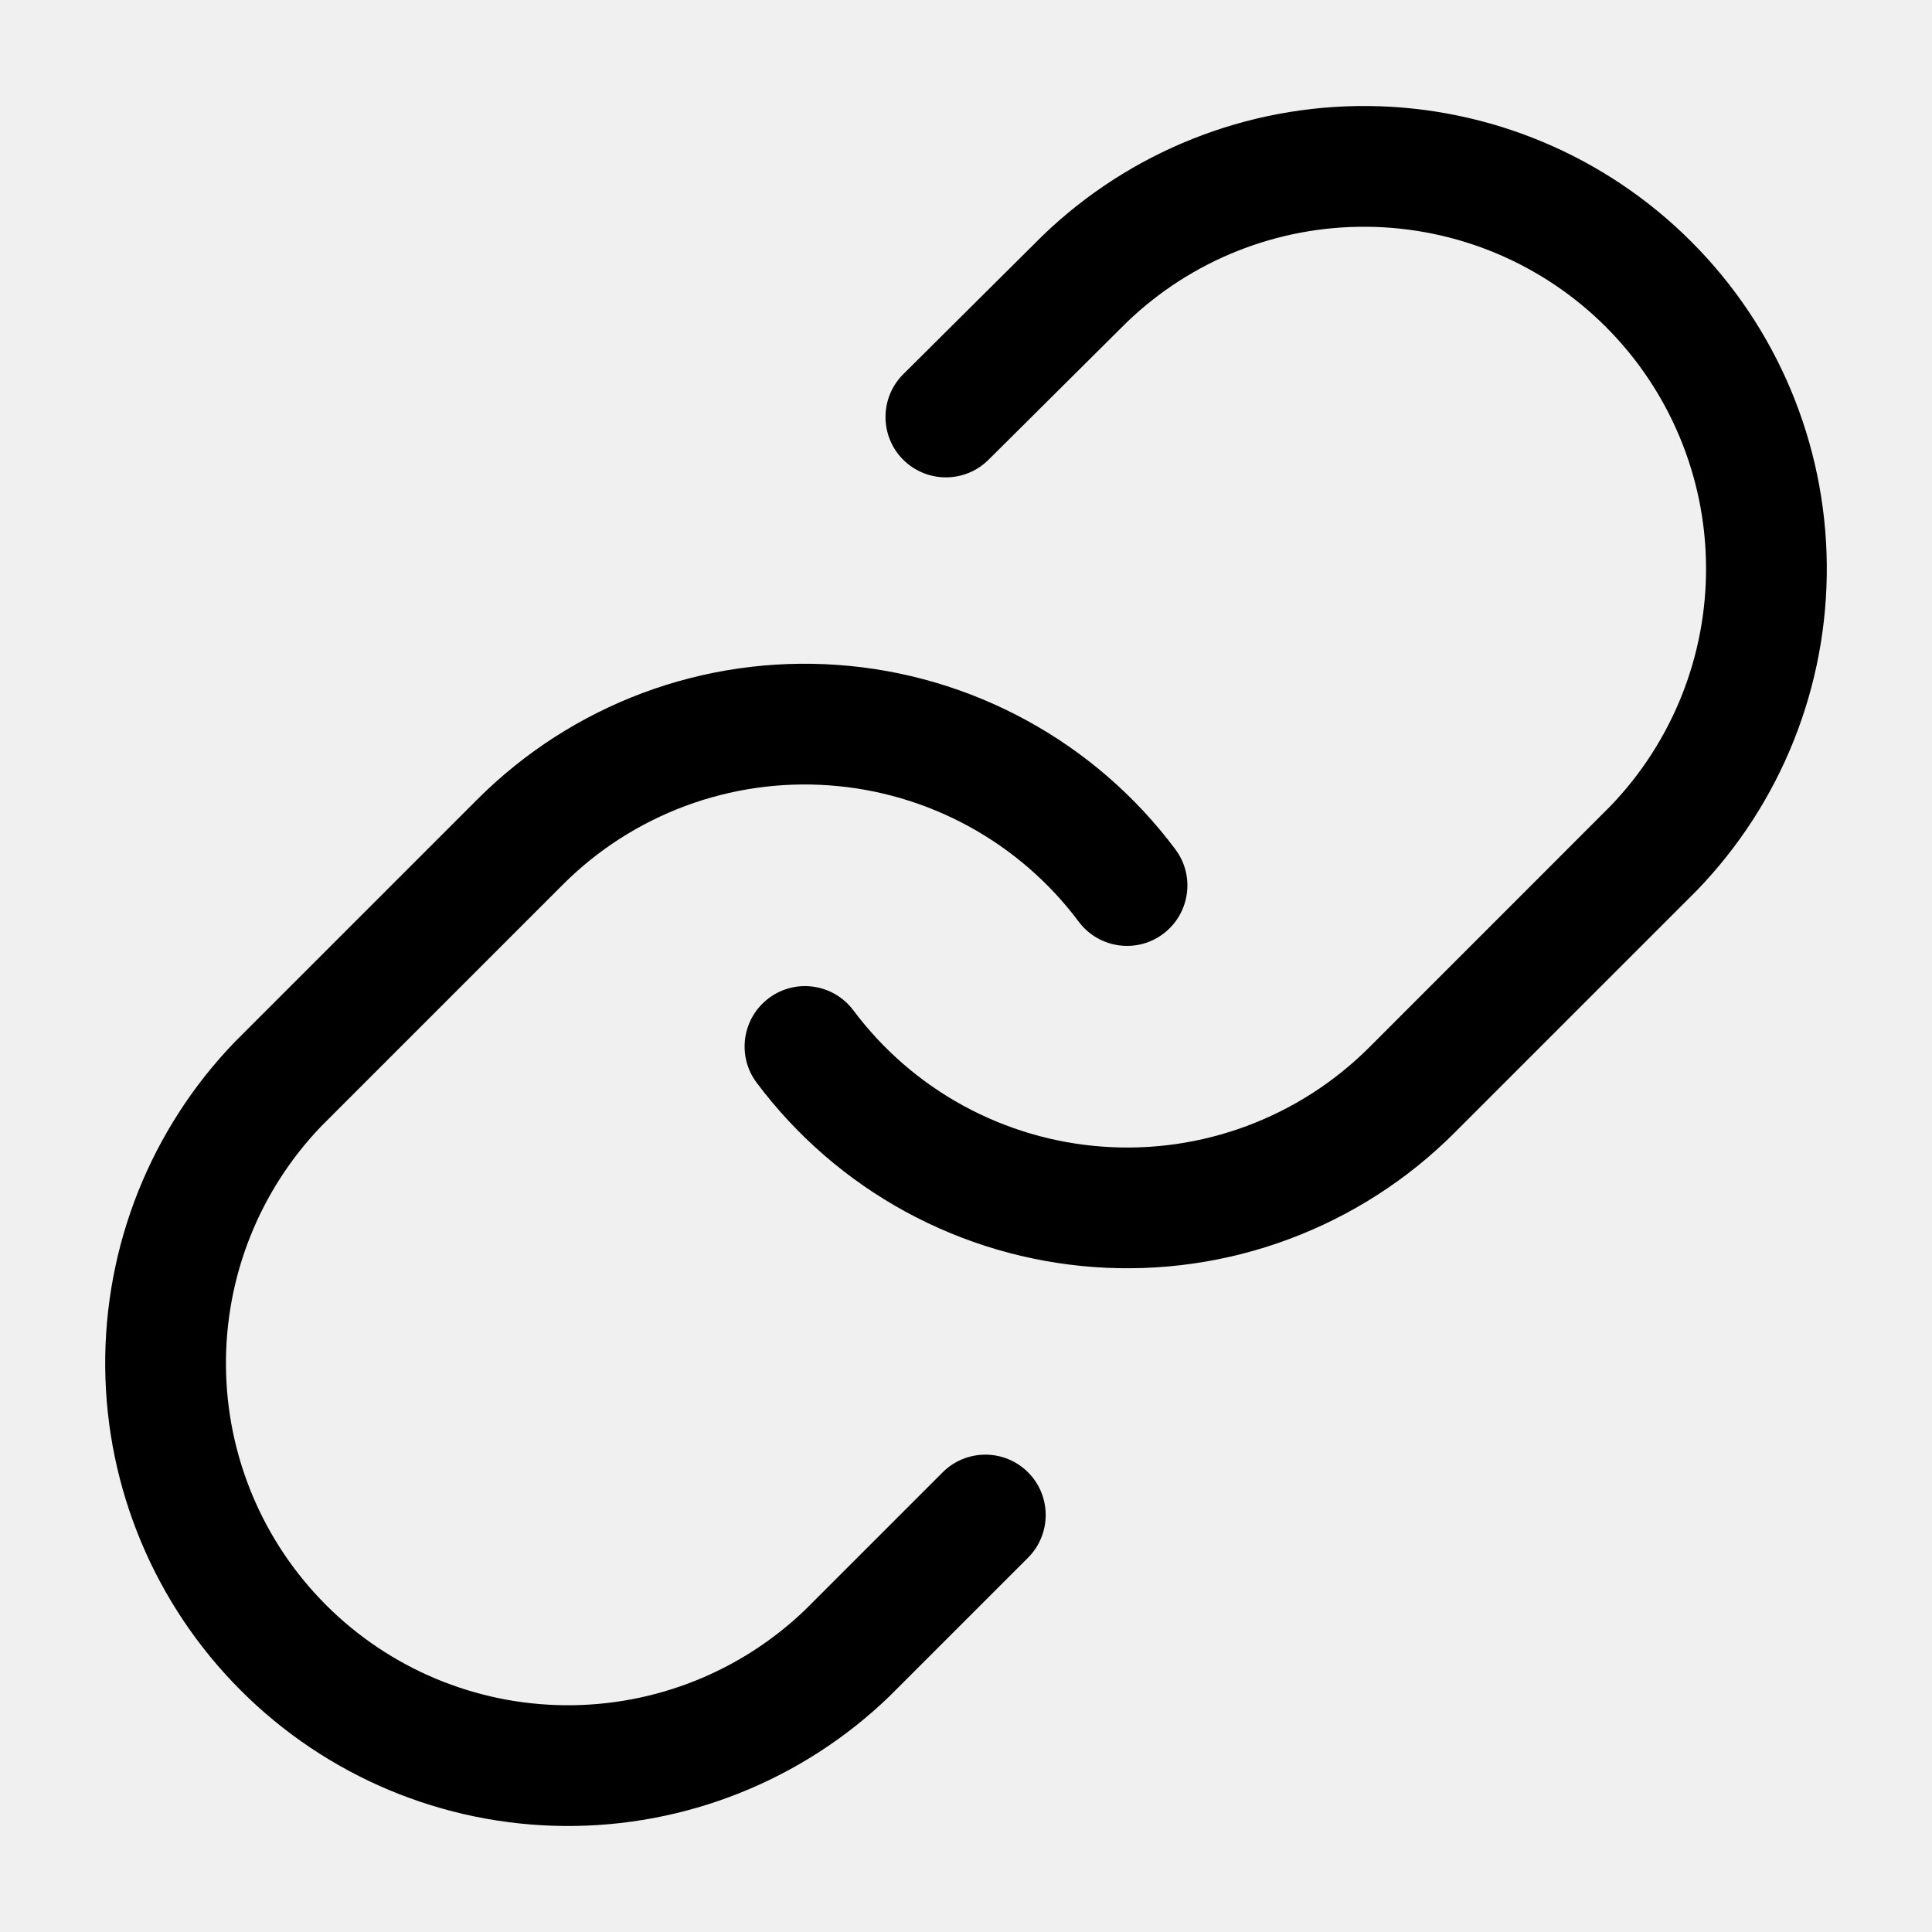
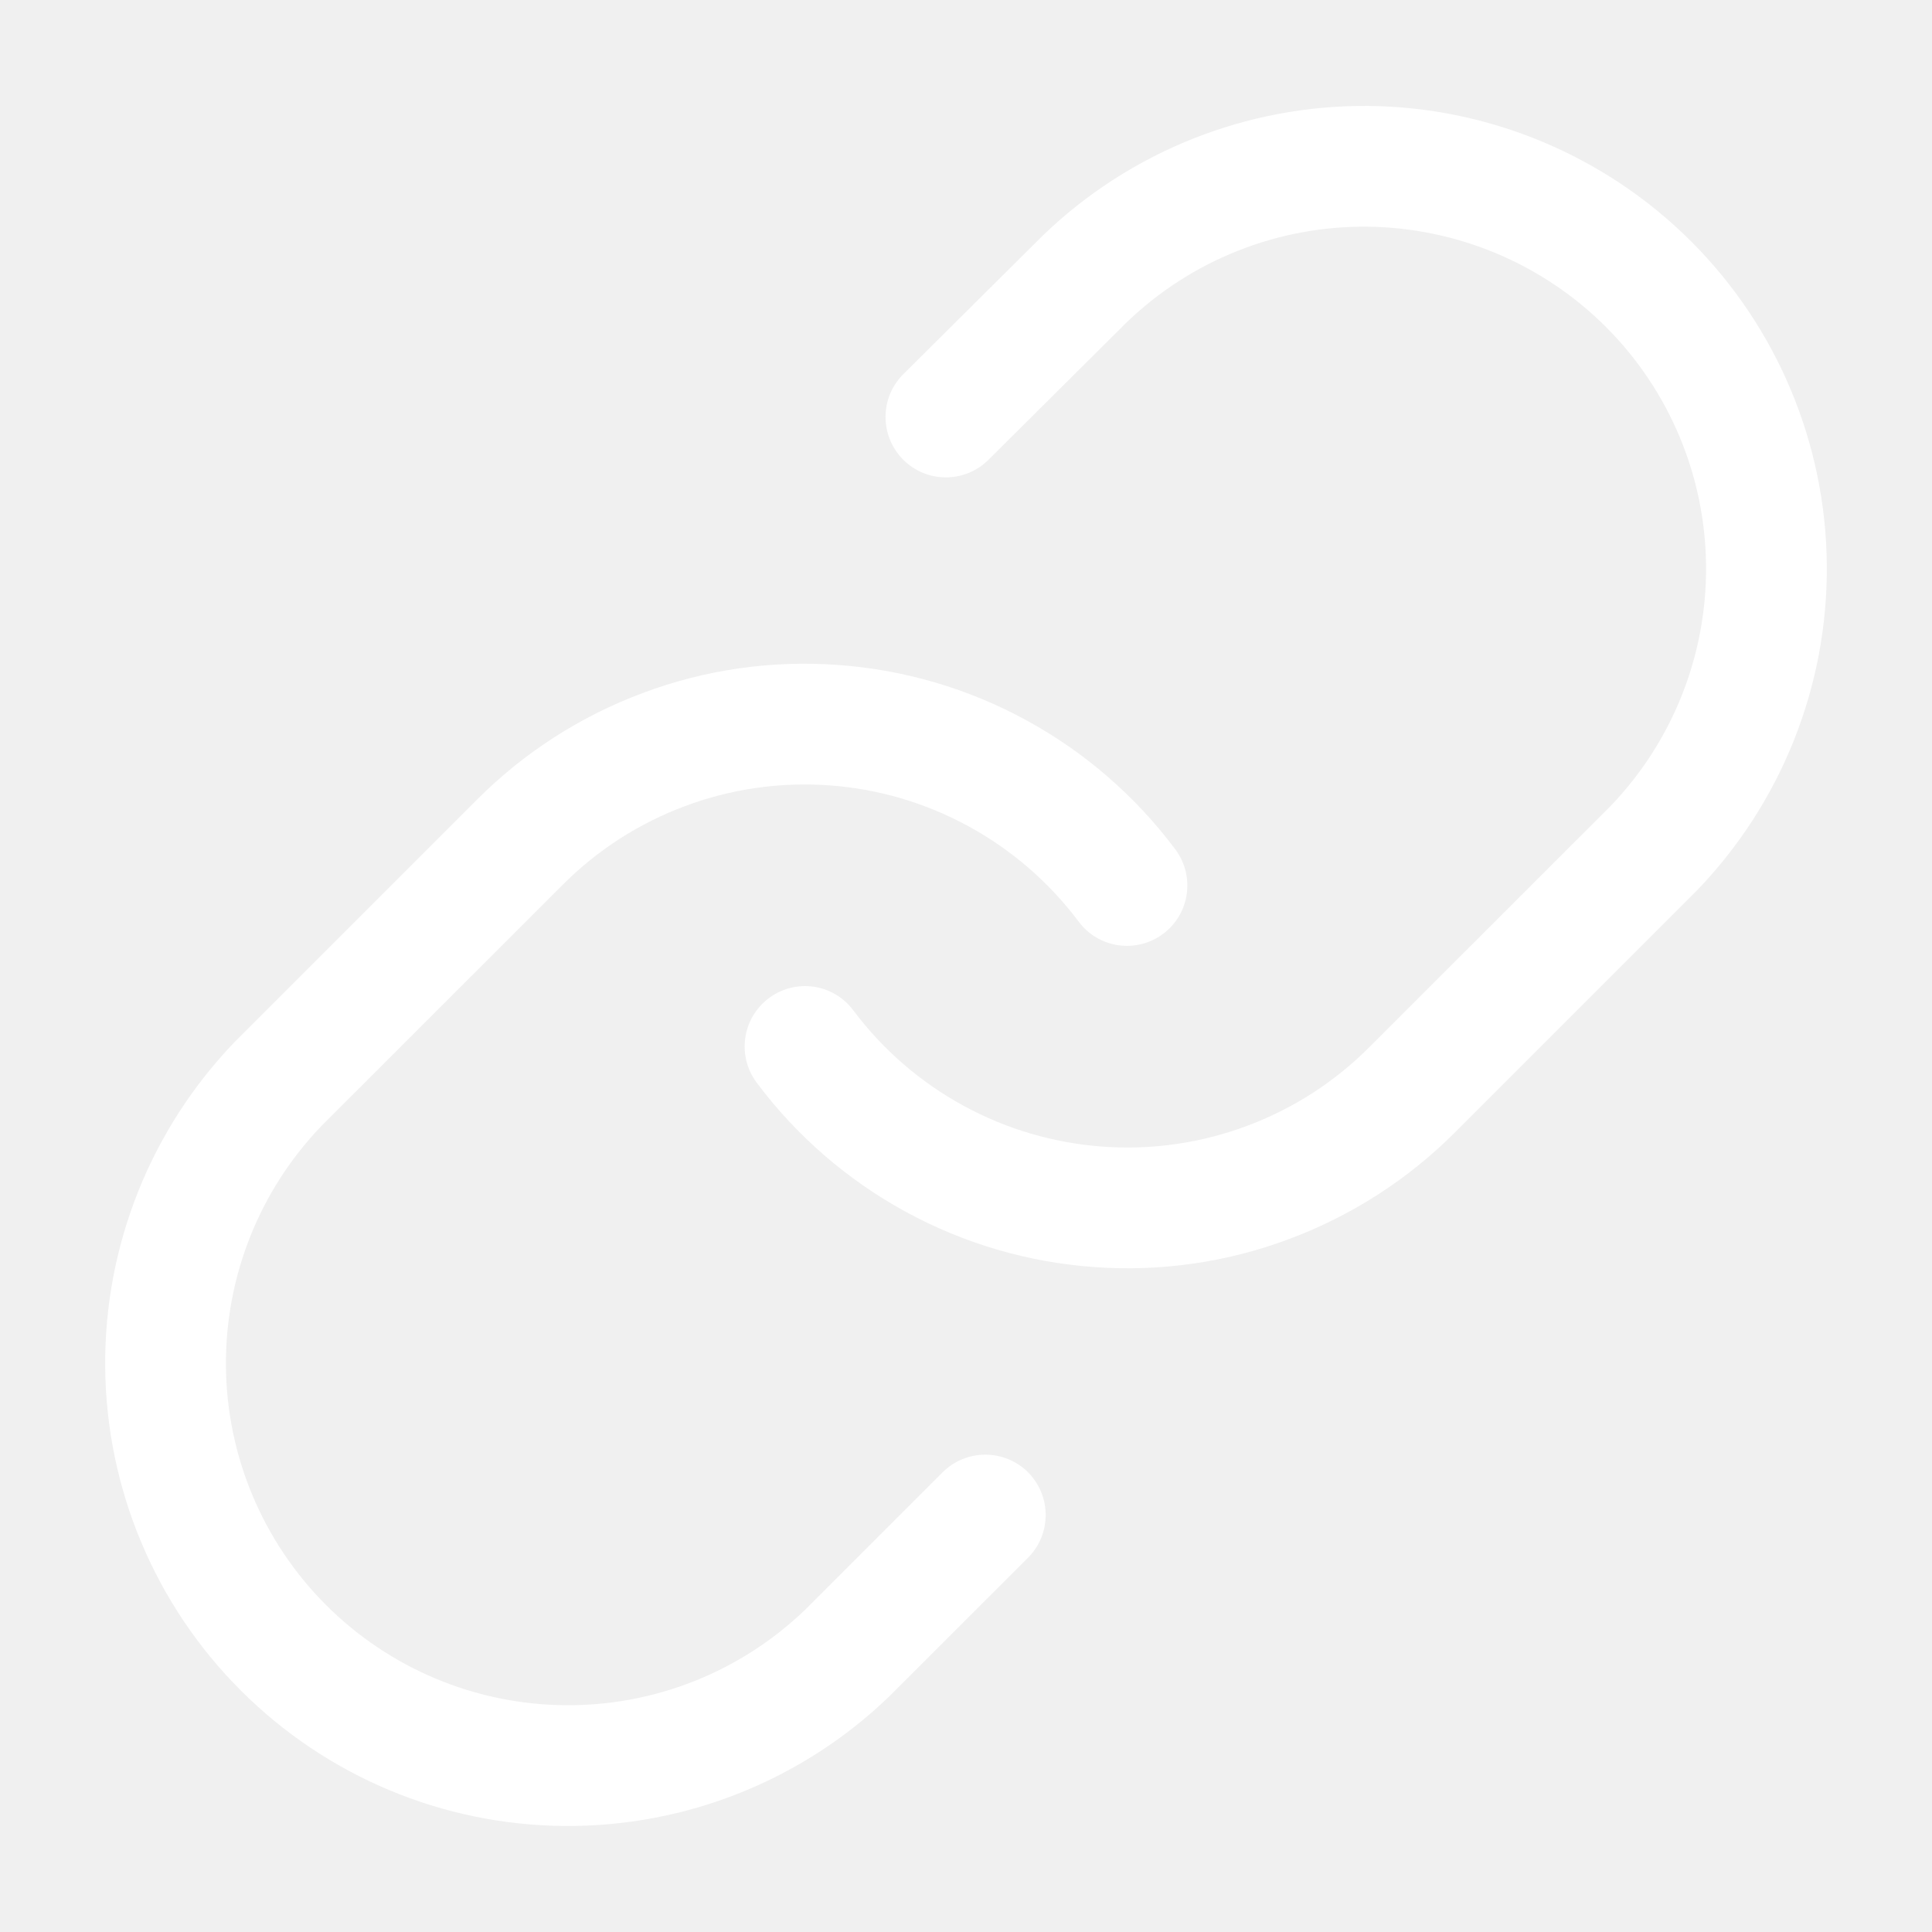
- <svg xmlns="http://www.w3.org/2000/svg" width="24" height="24" viewBox="0 0 24 24" fill="none">
-   <g id="Icon/Link">
-     <path id="Vector (Stroke)" fill-rule="evenodd" clip-rule="evenodd" d="M12.949 2.93C14.034 1.883 15.486 1.304 16.994 1.317C18.501 1.33 19.943 1.934 21.009 3.001C22.076 4.067 22.68 5.509 22.693 7.016C22.706 8.524 22.127 9.977 21.079 11.061L21.07 11.07L18.07 14.07C17.488 14.653 16.786 15.104 16.014 15.392C15.241 15.681 14.415 15.799 13.593 15.74C12.771 15.681 11.971 15.446 11.247 15.051C10.523 14.656 9.893 14.109 9.399 13.449C9.151 13.117 9.219 12.648 9.551 12.399C9.883 12.151 10.352 12.219 10.601 12.551C10.966 13.039 11.431 13.443 11.966 13.735C12.501 14.027 13.092 14.201 13.7 14.244C14.308 14.288 14.918 14.2 15.489 13.987C16.06 13.774 16.579 13.441 17.01 13.01L20.005 10.014C20.776 9.213 21.203 8.142 21.193 7.029C21.184 5.915 20.737 4.849 19.949 4.061C19.161 3.273 18.095 2.826 16.98 2.817C15.868 2.807 14.796 3.234 13.995 4.006L12.279 5.712C11.985 6.004 11.51 6.002 11.218 5.709C10.926 5.415 10.928 4.94 11.221 4.648L12.949 2.93Z" fill="black" />
-     <path id="Vector (Stroke)_2" fill-rule="evenodd" clip-rule="evenodd" d="M7.987 8.607C8.759 8.319 9.585 8.201 10.407 8.26C11.229 8.318 12.03 8.554 12.753 8.949C13.477 9.344 14.107 9.89 14.601 10.551C14.849 10.882 14.781 11.352 14.449 11.601C14.118 11.849 13.648 11.781 13.4 11.449C13.035 10.961 12.569 10.557 12.034 10.265C11.499 9.973 10.908 9.799 10.3 9.756C9.692 9.712 9.082 9.8 8.511 10.013C7.94 10.226 7.421 10.559 6.991 10.99L3.995 13.986C3.224 14.787 2.797 15.858 2.807 16.971C2.816 18.085 3.263 19.151 4.051 19.939C4.839 20.727 5.905 21.174 7.02 21.183C8.132 21.193 9.204 20.766 10.005 19.995L11.71 18.29C12.003 17.997 12.478 17.997 12.771 18.29C13.063 18.582 13.063 19.057 12.771 19.35L11.051 21.07C9.967 22.117 8.514 22.696 7.007 22.683C5.499 22.67 4.057 22.066 2.991 20.999C1.925 19.933 1.32 18.491 1.307 16.983C1.294 15.476 1.873 14.023 2.921 12.939L2.93 12.93L5.93 9.93C5.93 9.93 5.93 9.93 5.93 9.93C6.513 9.347 7.214 8.896 7.987 8.607Z" fill="black" />
+ <svg xmlns="http://www.w3.org/2000/svg" width="18" height="18" viewBox="0 0 18 18" fill="none">
+   <g clip-path="url(#clip0_1_366)">
+     <path fill-rule="evenodd" clip-rule="evenodd" d="M9.712 2.198C10.525 1.412 11.614 0.978 12.745 0.987C13.876 0.997 14.957 1.451 15.757 2.25C16.557 3.05 17.01 4.132 17.02 5.262C17.03 6.393 16.595 7.482 15.81 8.296L15.803 8.303L13.553 10.553C13.116 10.99 12.589 11.328 12.01 11.544C11.431 11.761 10.812 11.85 10.195 11.805C9.578 11.761 8.978 11.585 8.435 11.288C7.893 10.992 7.42 10.582 7.05 10.087C6.864 9.838 6.914 9.486 7.163 9.3C7.412 9.113 7.764 9.164 7.95 9.413C8.224 9.779 8.574 10.082 8.975 10.301C9.376 10.52 9.819 10.65 10.275 10.683C10.731 10.716 11.189 10.65 11.617 10.49C12.045 10.331 12.434 10.081 12.757 9.757L15.004 7.511C15.582 6.91 15.902 6.106 15.895 5.272C15.888 4.436 15.553 3.637 14.962 3.046C14.371 2.455 13.571 2.12 12.735 2.112C11.901 2.105 11.097 2.425 10.496 3.004L9.209 4.284C8.989 4.503 8.633 4.502 8.414 4.282C8.195 4.061 8.196 3.705 8.416 3.486L9.712 2.198Z" fill="white" />
+     <path fill-rule="evenodd" clip-rule="evenodd" d="M5.99 6.456C6.569 6.239 7.188 6.15 7.805 6.195C8.422 6.239 9.022 6.415 9.565 6.712C10.107 7.008 10.58 7.418 10.95 7.913C11.136 8.162 11.086 8.514 10.837 8.7C10.588 8.886 10.236 8.836 10.05 8.587C9.776 8.221 9.426 7.918 9.025 7.699C8.624 7.48 8.181 7.349 7.725 7.317C7.269 7.284 6.811 7.35 6.383 7.51C5.955 7.669 5.566 7.919 5.243 8.243L2.996 10.489C2.418 11.09 2.098 11.894 2.105 12.728C2.112 13.563 2.447 14.363 3.038 14.954C3.629 15.545 4.429 15.88 5.265 15.887C6.099 15.895 6.902 15.575 7.503 14.996L8.782 13.717C9.002 13.498 9.358 13.498 9.578 13.717C9.797 13.937 9.797 14.293 9.578 14.513L8.288 15.802C7.475 16.588 6.385 17.022 5.255 17.012C4.124 17.003 3.042 16.549 2.243 15.749C1.443 14.95 0.99 13.868 0.98 12.738C0.97 11.607 1.405 10.518 2.19 9.704L2.197 9.697L4.447 7.447C4.447 7.447 4.447 7.447 4.447 7.447C4.884 7.01 5.41 6.672 5.99 6.456Z" fill="white" />
  </g>
+   <defs>
+     <clipPath id="clip0_1_366">
+       <rect width="18" height="18" fill="white" />
+     </clipPath>
+   </defs>
</svg>
